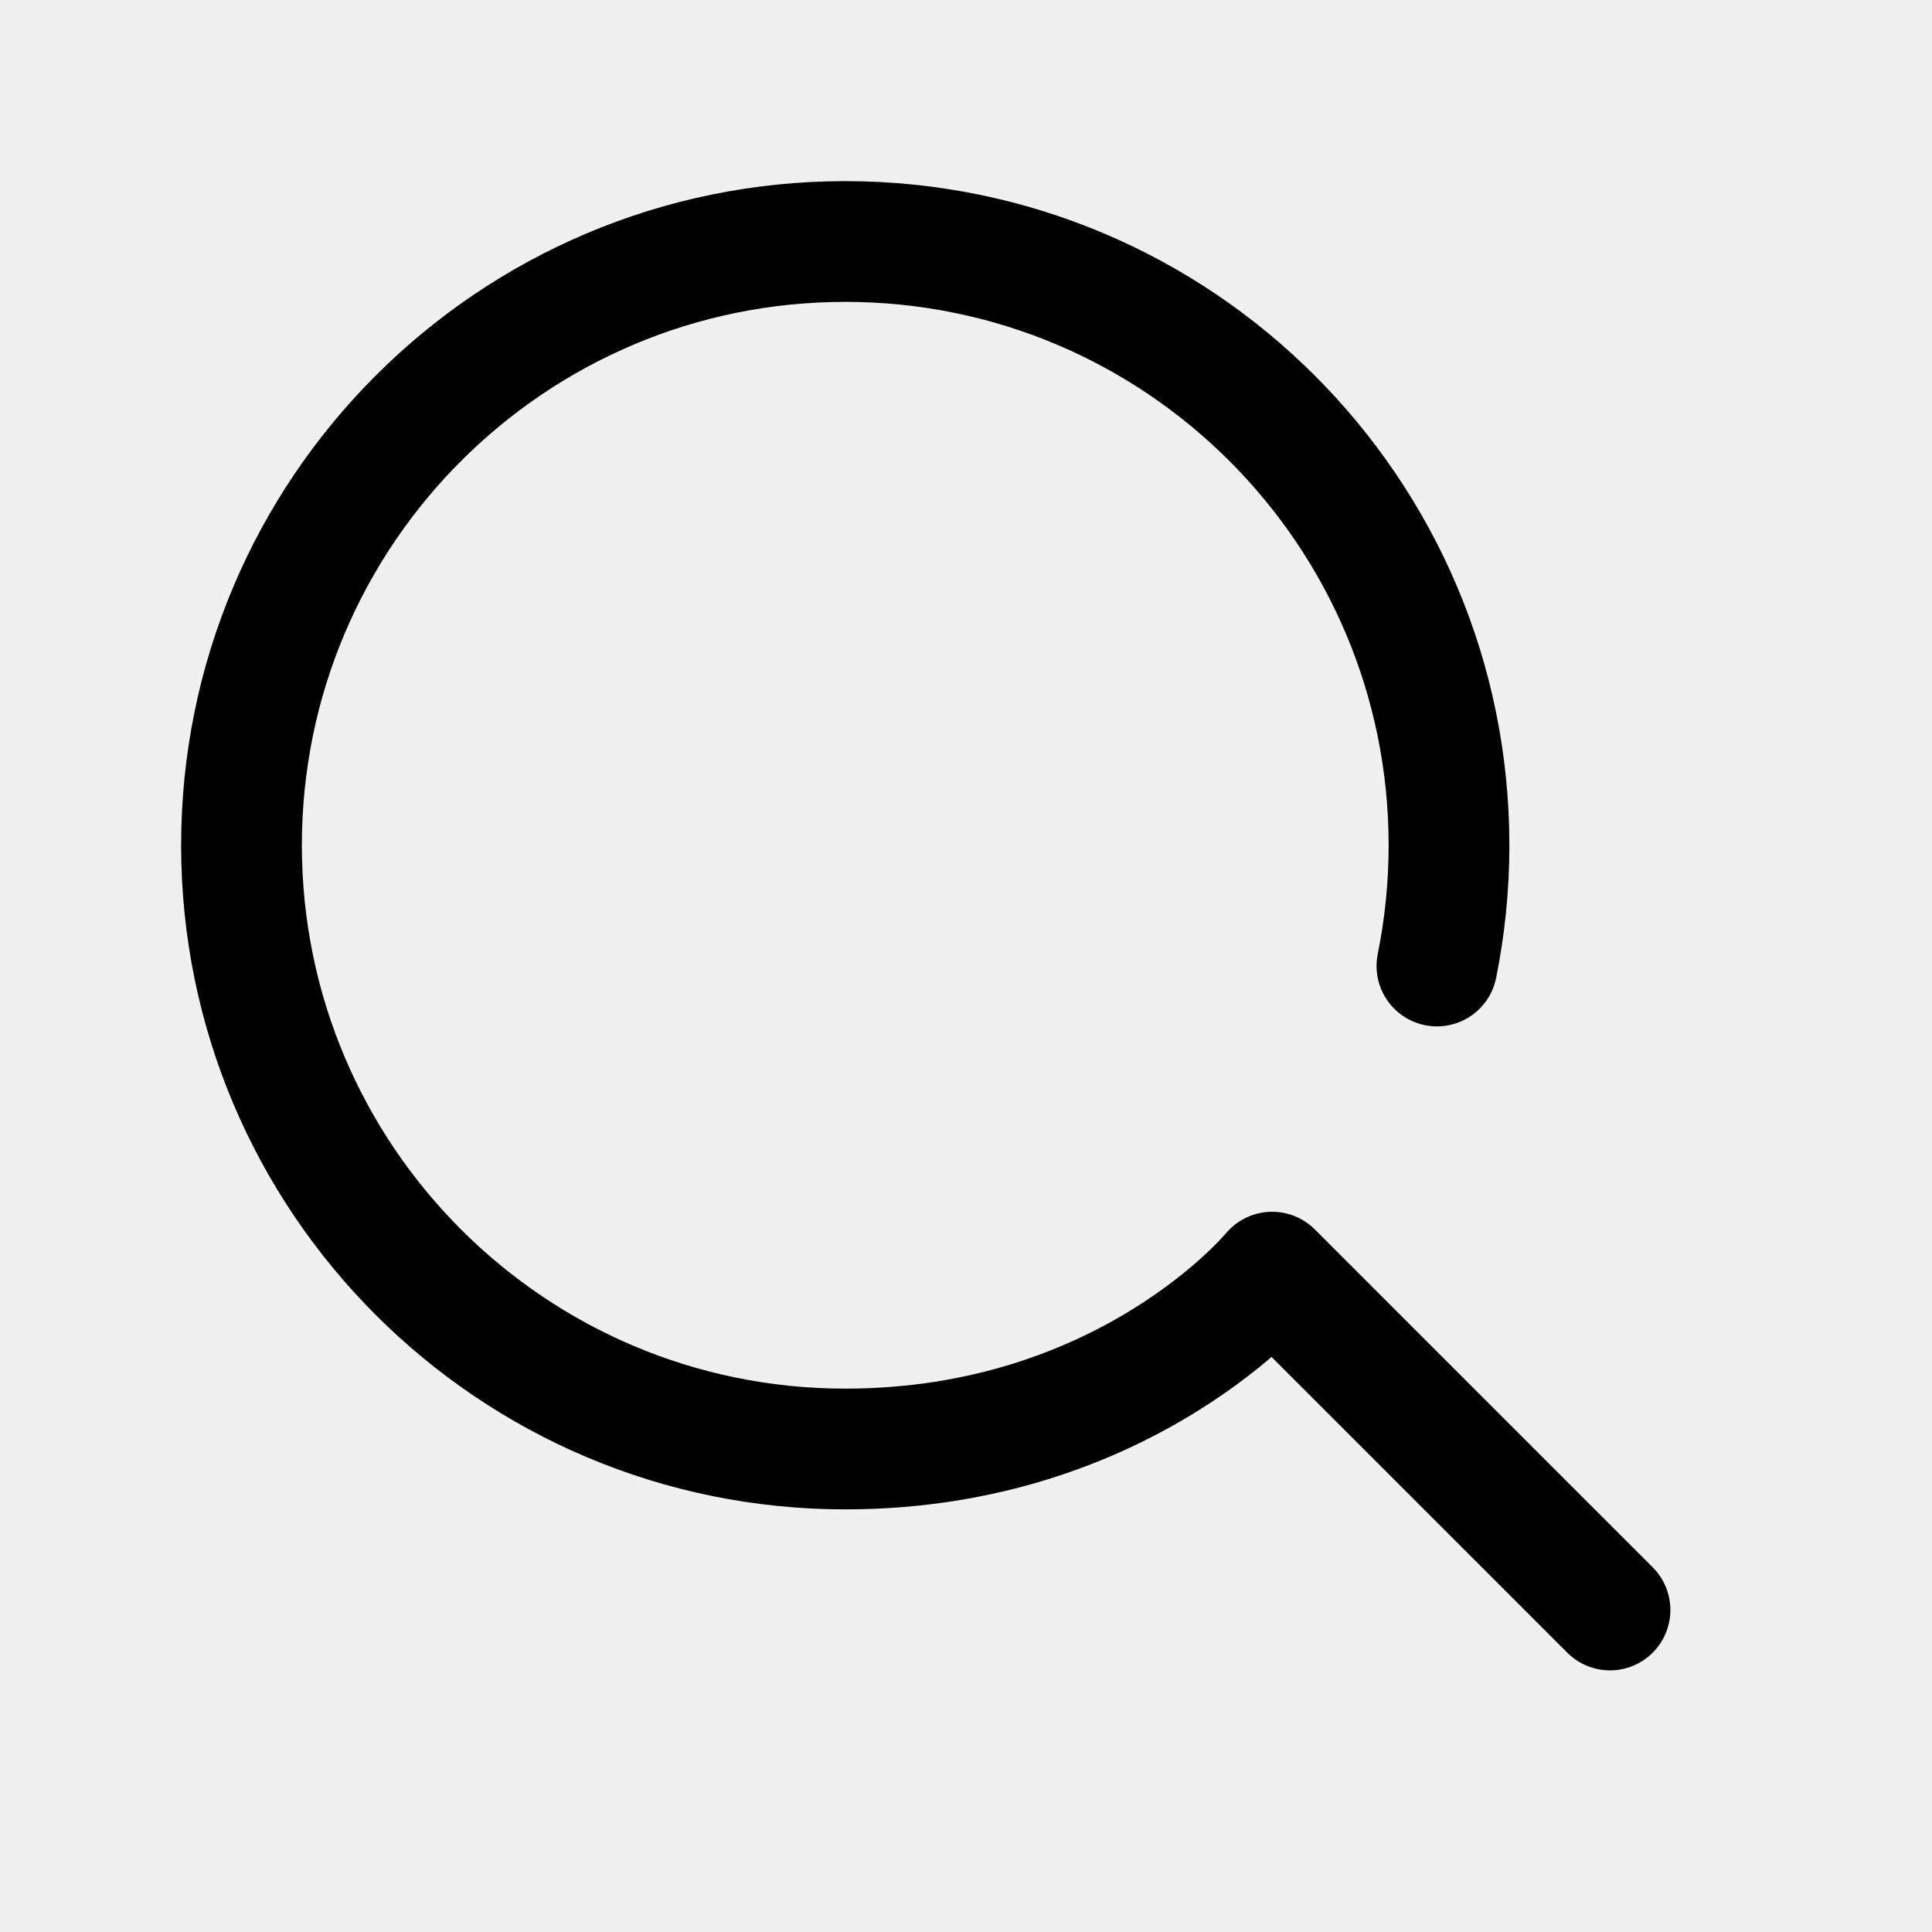
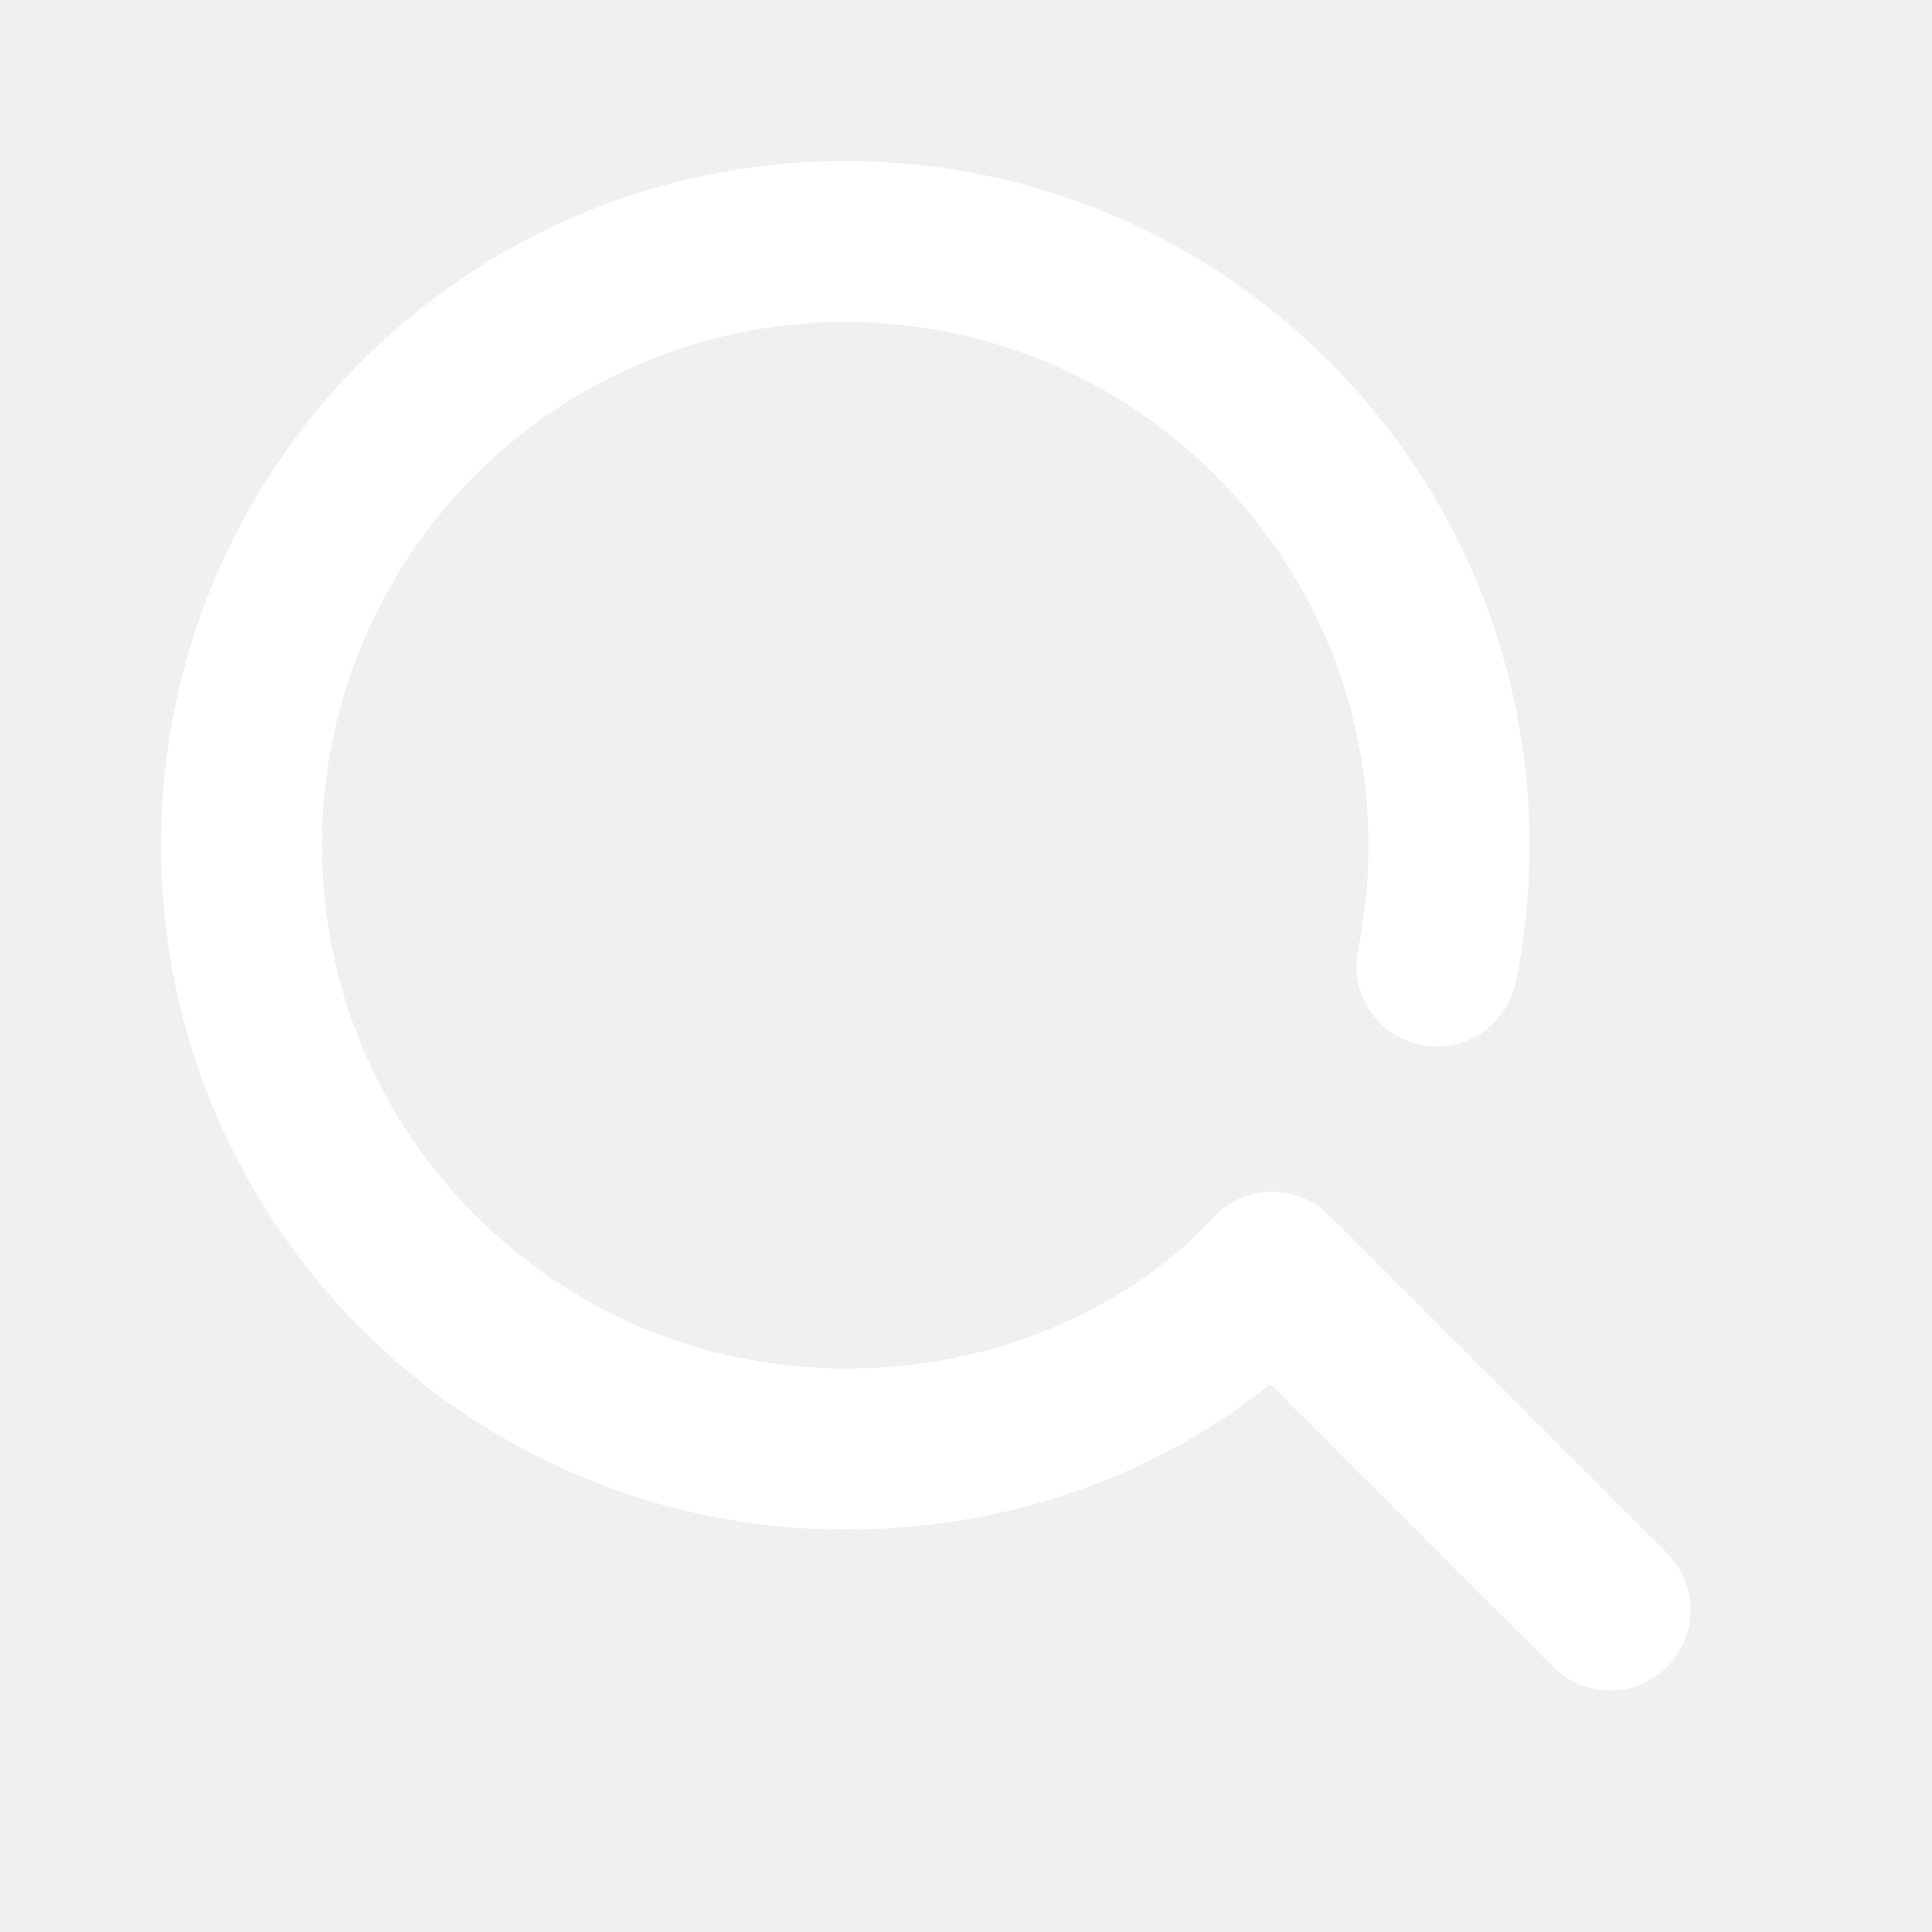
<svg xmlns="http://www.w3.org/2000/svg" width="800px" height="800px" viewBox="0 0 24 24" fill="none">
-   <path d="M20 20L15.803 15.803C15.803 15.803 14 18 10.5 18C6.358 18 3 14.642 3 10.5C3 6.358 6.358 3 10.5 3C14.642 3 18 6.358 18 10.5C18 11.014 17.948 11.515 17.85 12" stroke="#000000" stroke-width="1.5" stroke-linecap="round" stroke-linejoin="round" />
+   <path d="M20 20L15.803 15.803C15.803 15.803 14 18 10.5 18C6.358 18 3 14.642 3 10.5C3 6.358 6.358 3 10.5 3C14.642 3 18 6.358 18 10.5C18 11.014 17.948 11.515 17.85 12" stroke="#fff" stroke-width="2" stroke-linecap="round" stroke-linejoin="round" />
</svg>
